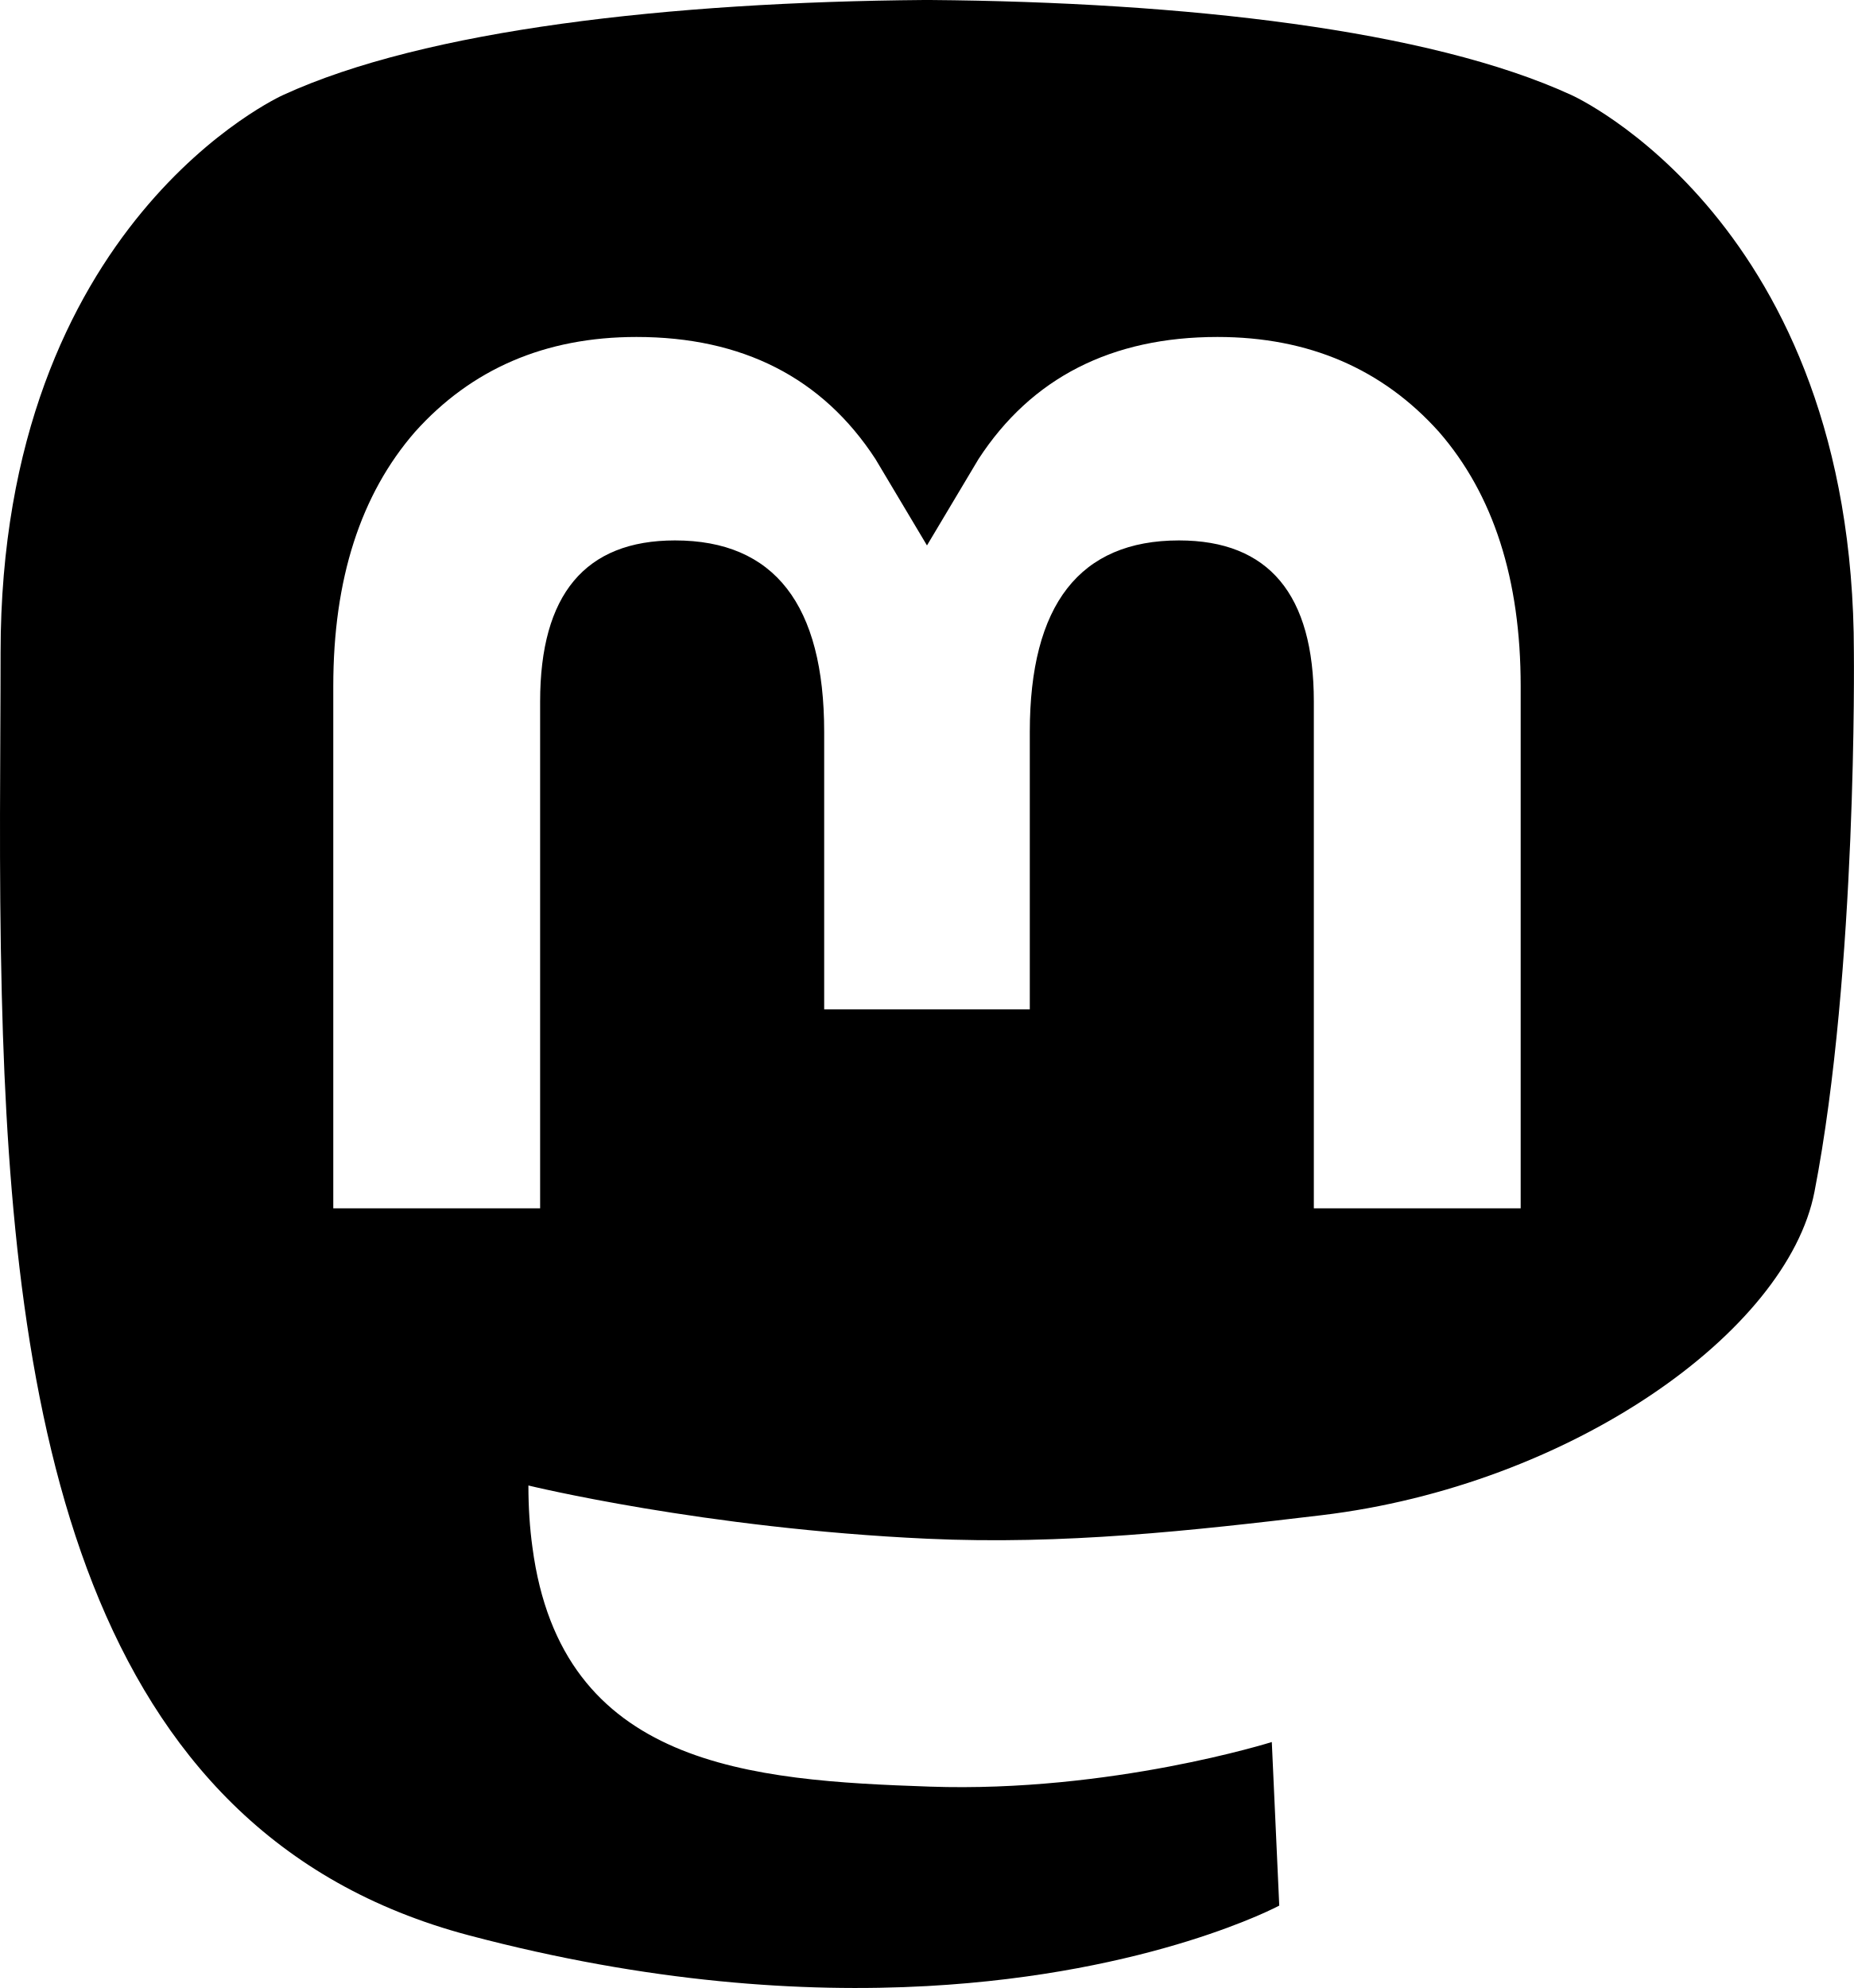
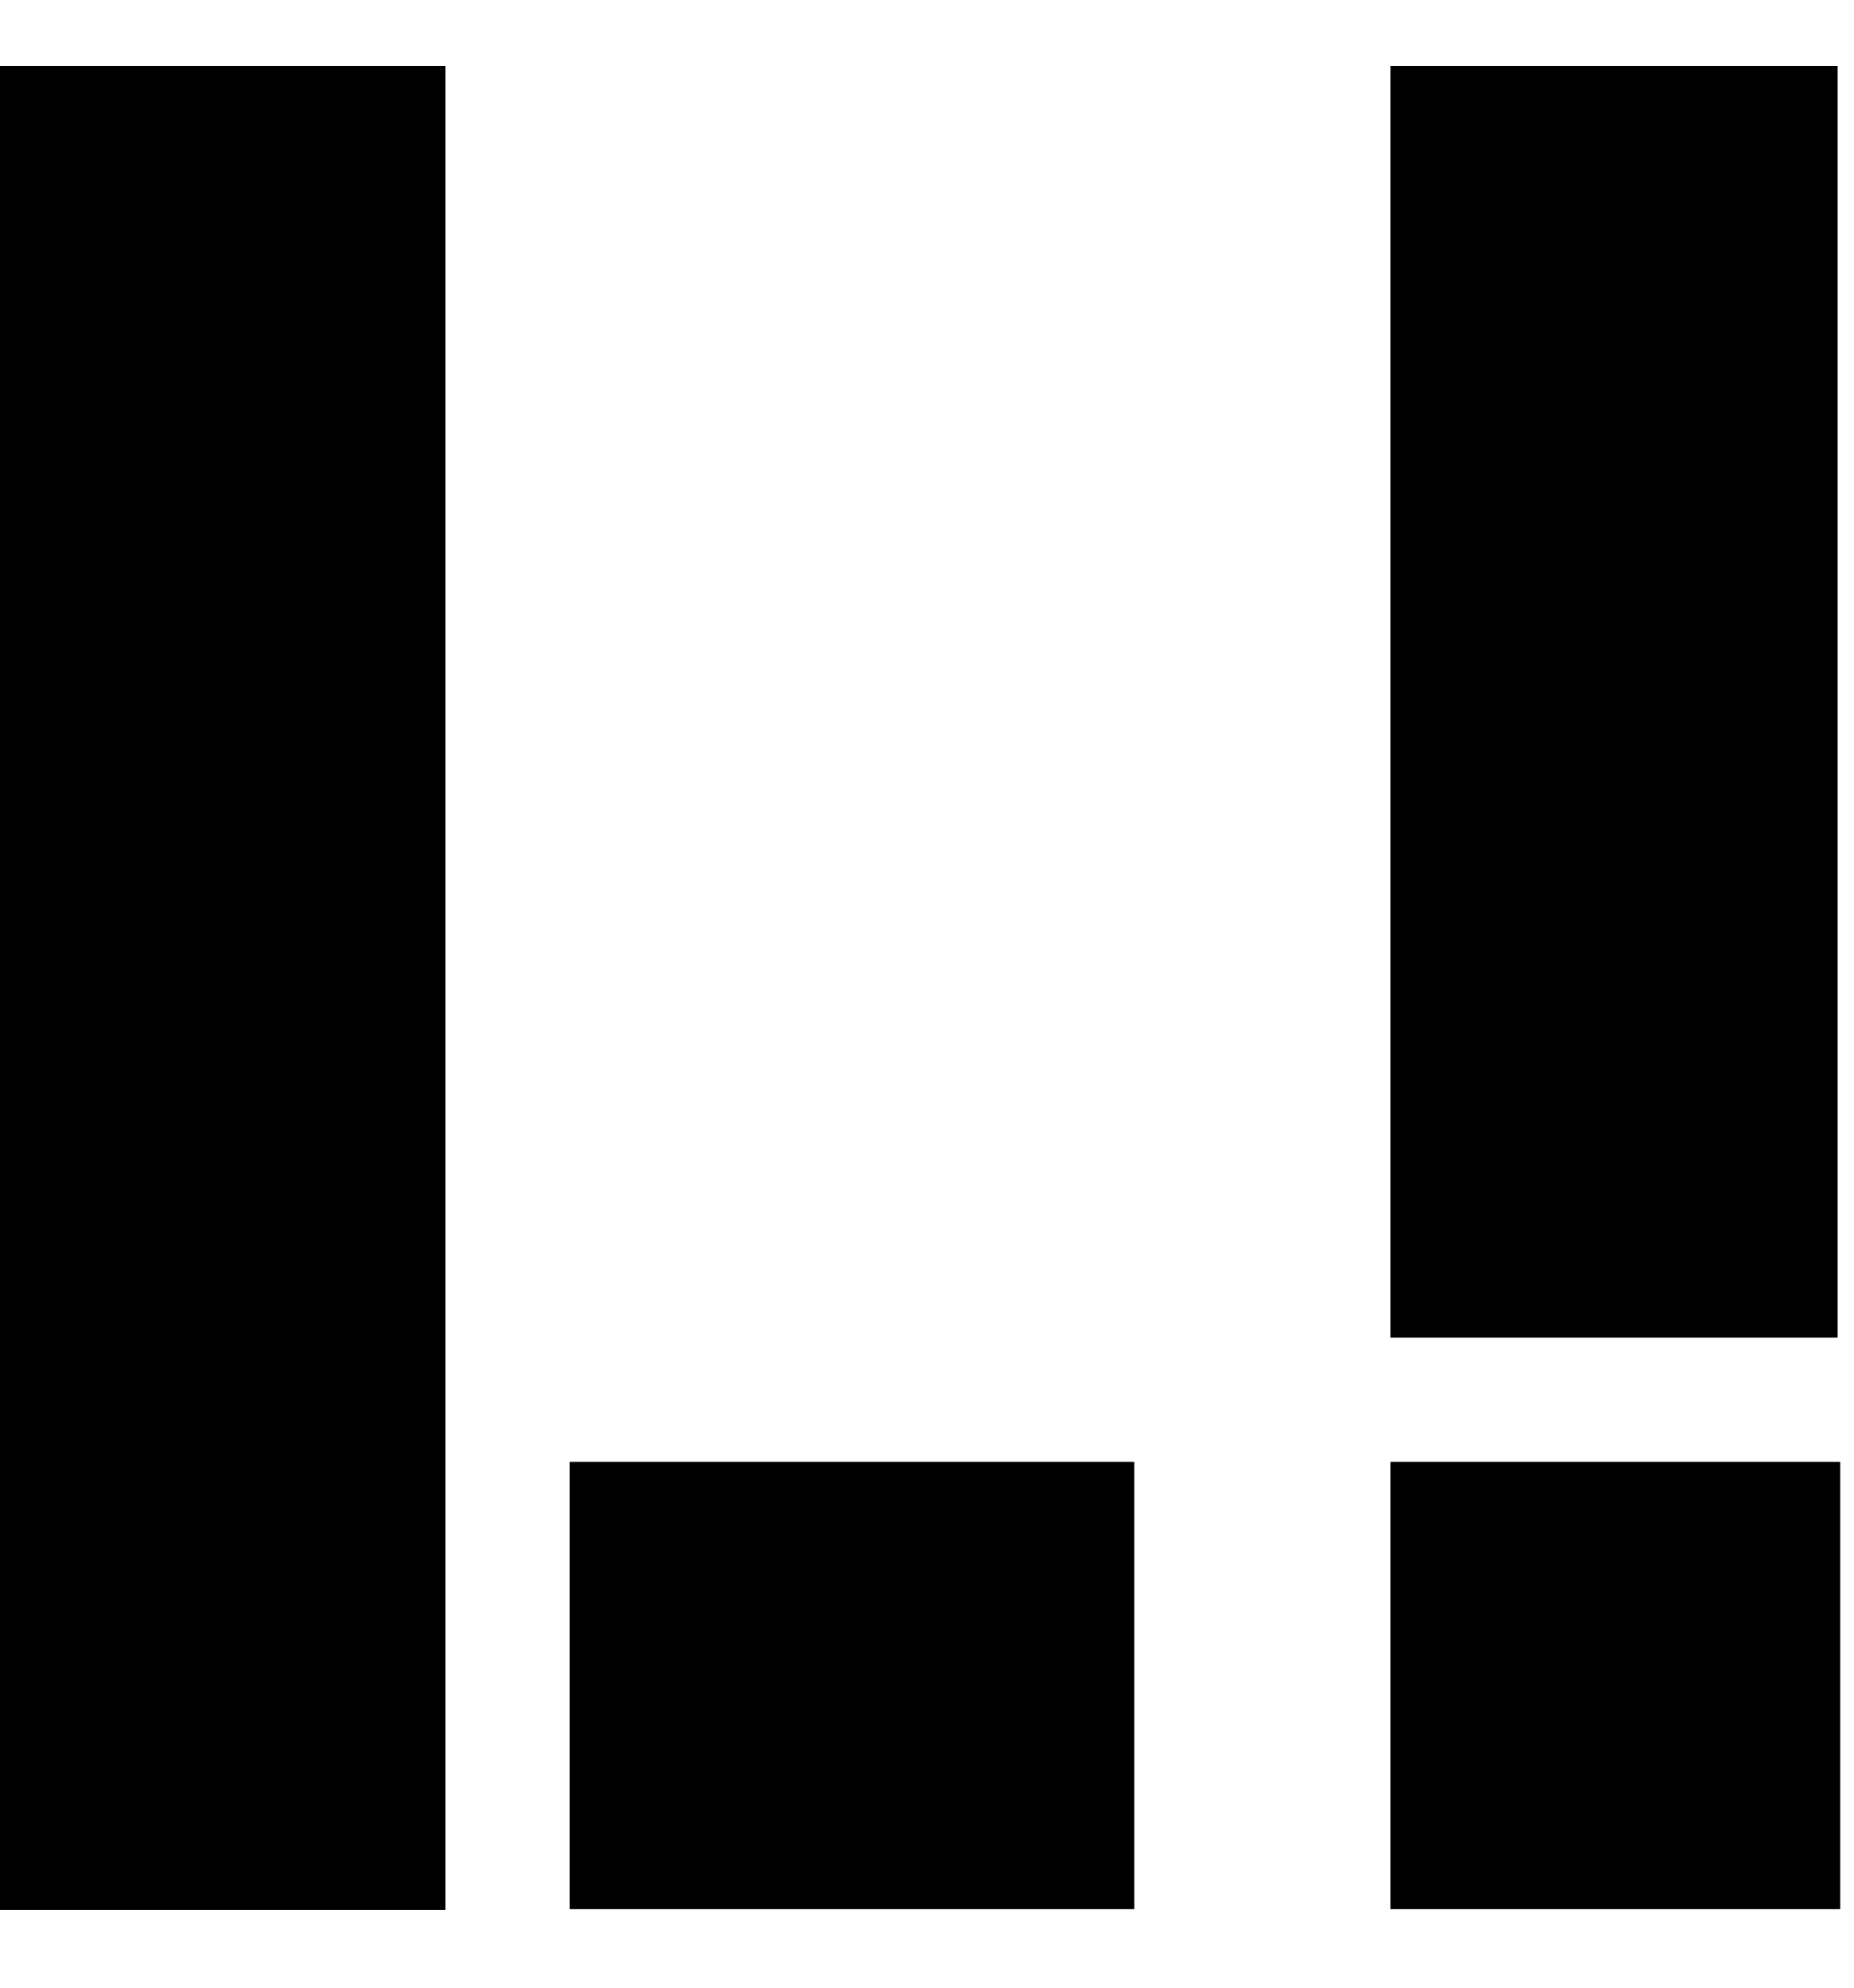
- <svg xmlns="http://www.w3.org/2000/svg" viewBox="0 0 216.414 232.01">
-   <path d="M107.865 0C78.204.242 49.672 3.454 33.045 11.09c0 0-32.977 14.752-32.977 65.082 0 11.525-.224 25.306.141 39.92 1.198 49.22 9.024 97.728 54.531 109.773 20.983 5.554 38.997 6.715 53.506 5.918 26.311-1.459 41.082-9.389 41.082-9.389l-.869-19.09s-18.802 5.928-39.918 5.205c-20.921-.718-43.007-2.255-46.391-27.941-.312-2.256-.469-4.669-.469-7.203 0 0 20.537 5.02 46.564 6.213 15.915.73 30.839-.933 45.998-2.742 29.07-3.471 54.381-21.382 57.562-37.748 5.013-25.781 4.6-62.916 4.6-62.916 0-50.33-32.975-65.082-32.975-65.082C166.805 3.454 138.255.242 108.594 0h-.729zM74.297 39.326c12.355 0 21.71 4.749 27.896 14.248l6.014 10.08 6.016-10.08c6.185-9.499 15.54-14.248 27.896-14.248 10.678 0 19.282 3.754 25.852 11.076 6.369 7.322 9.539 17.219 9.539 29.674v60.941h-24.145V81.869c0-12.469-5.245-18.799-15.738-18.799-11.602 0-17.418 7.509-17.418 22.354v32.375H96.207V85.424c0-14.845-5.815-22.354-17.418-22.354-10.494 0-15.74 6.33-15.74 18.799v59.148H38.904V80.076c0-12.455 3.171-22.351 9.541-29.674 6.569-7.322 15.173-11.076 25.852-11.076z" fill="#000" />
+ <svg xmlns="http://www.w3.org/2000/svg" version="1.1" id="Layer_1" x="0px" y="0px" viewBox="0 0 216.4 232" style="enable-background:new 0 0 216.4 232;" xml:space="preserve">
+   <g id="L_vert">
+     <rect x="-0.2" y="7.7" width="52.2" height="215.2" />
+   </g>
+   <g id="L_hori">
+     <rect x="66.5" y="170.6" width="65.9" height="52.2" />
+   </g>
+   <g id="I_top">
+     <rect x="162.3" y="7.7" width="52.2" height="148.4" />
+   </g>
+   <g id="I_dot">
+     <rect x="162.3" y="170.6" width="52.5" height="52.2" />
+   </g>
</svg>
